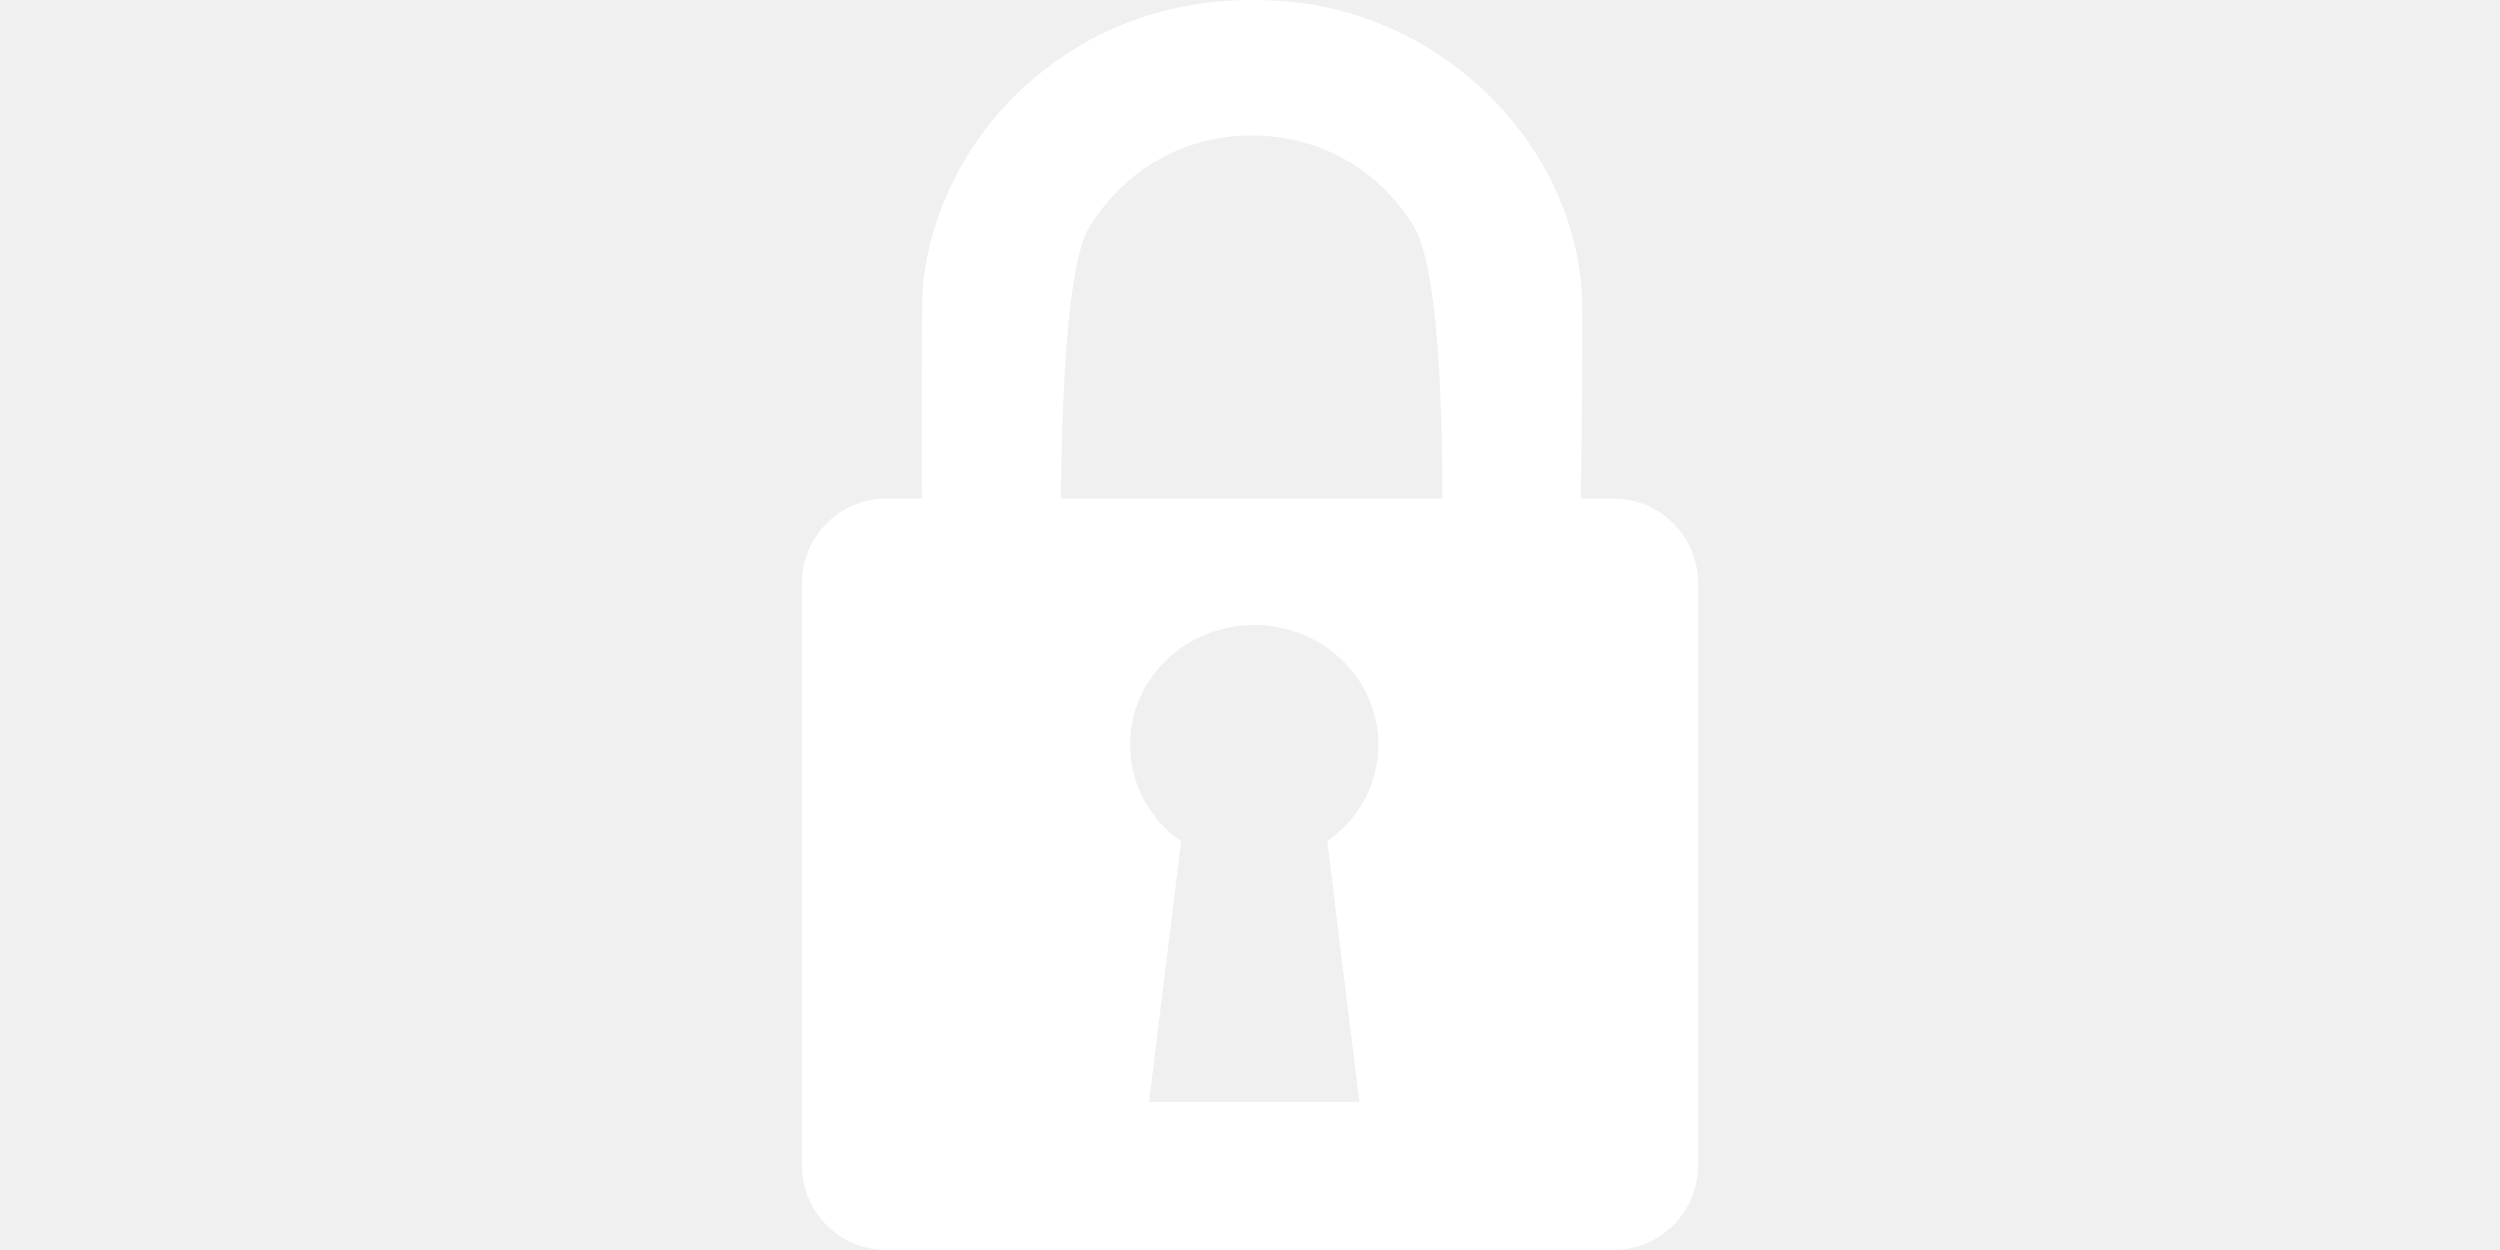
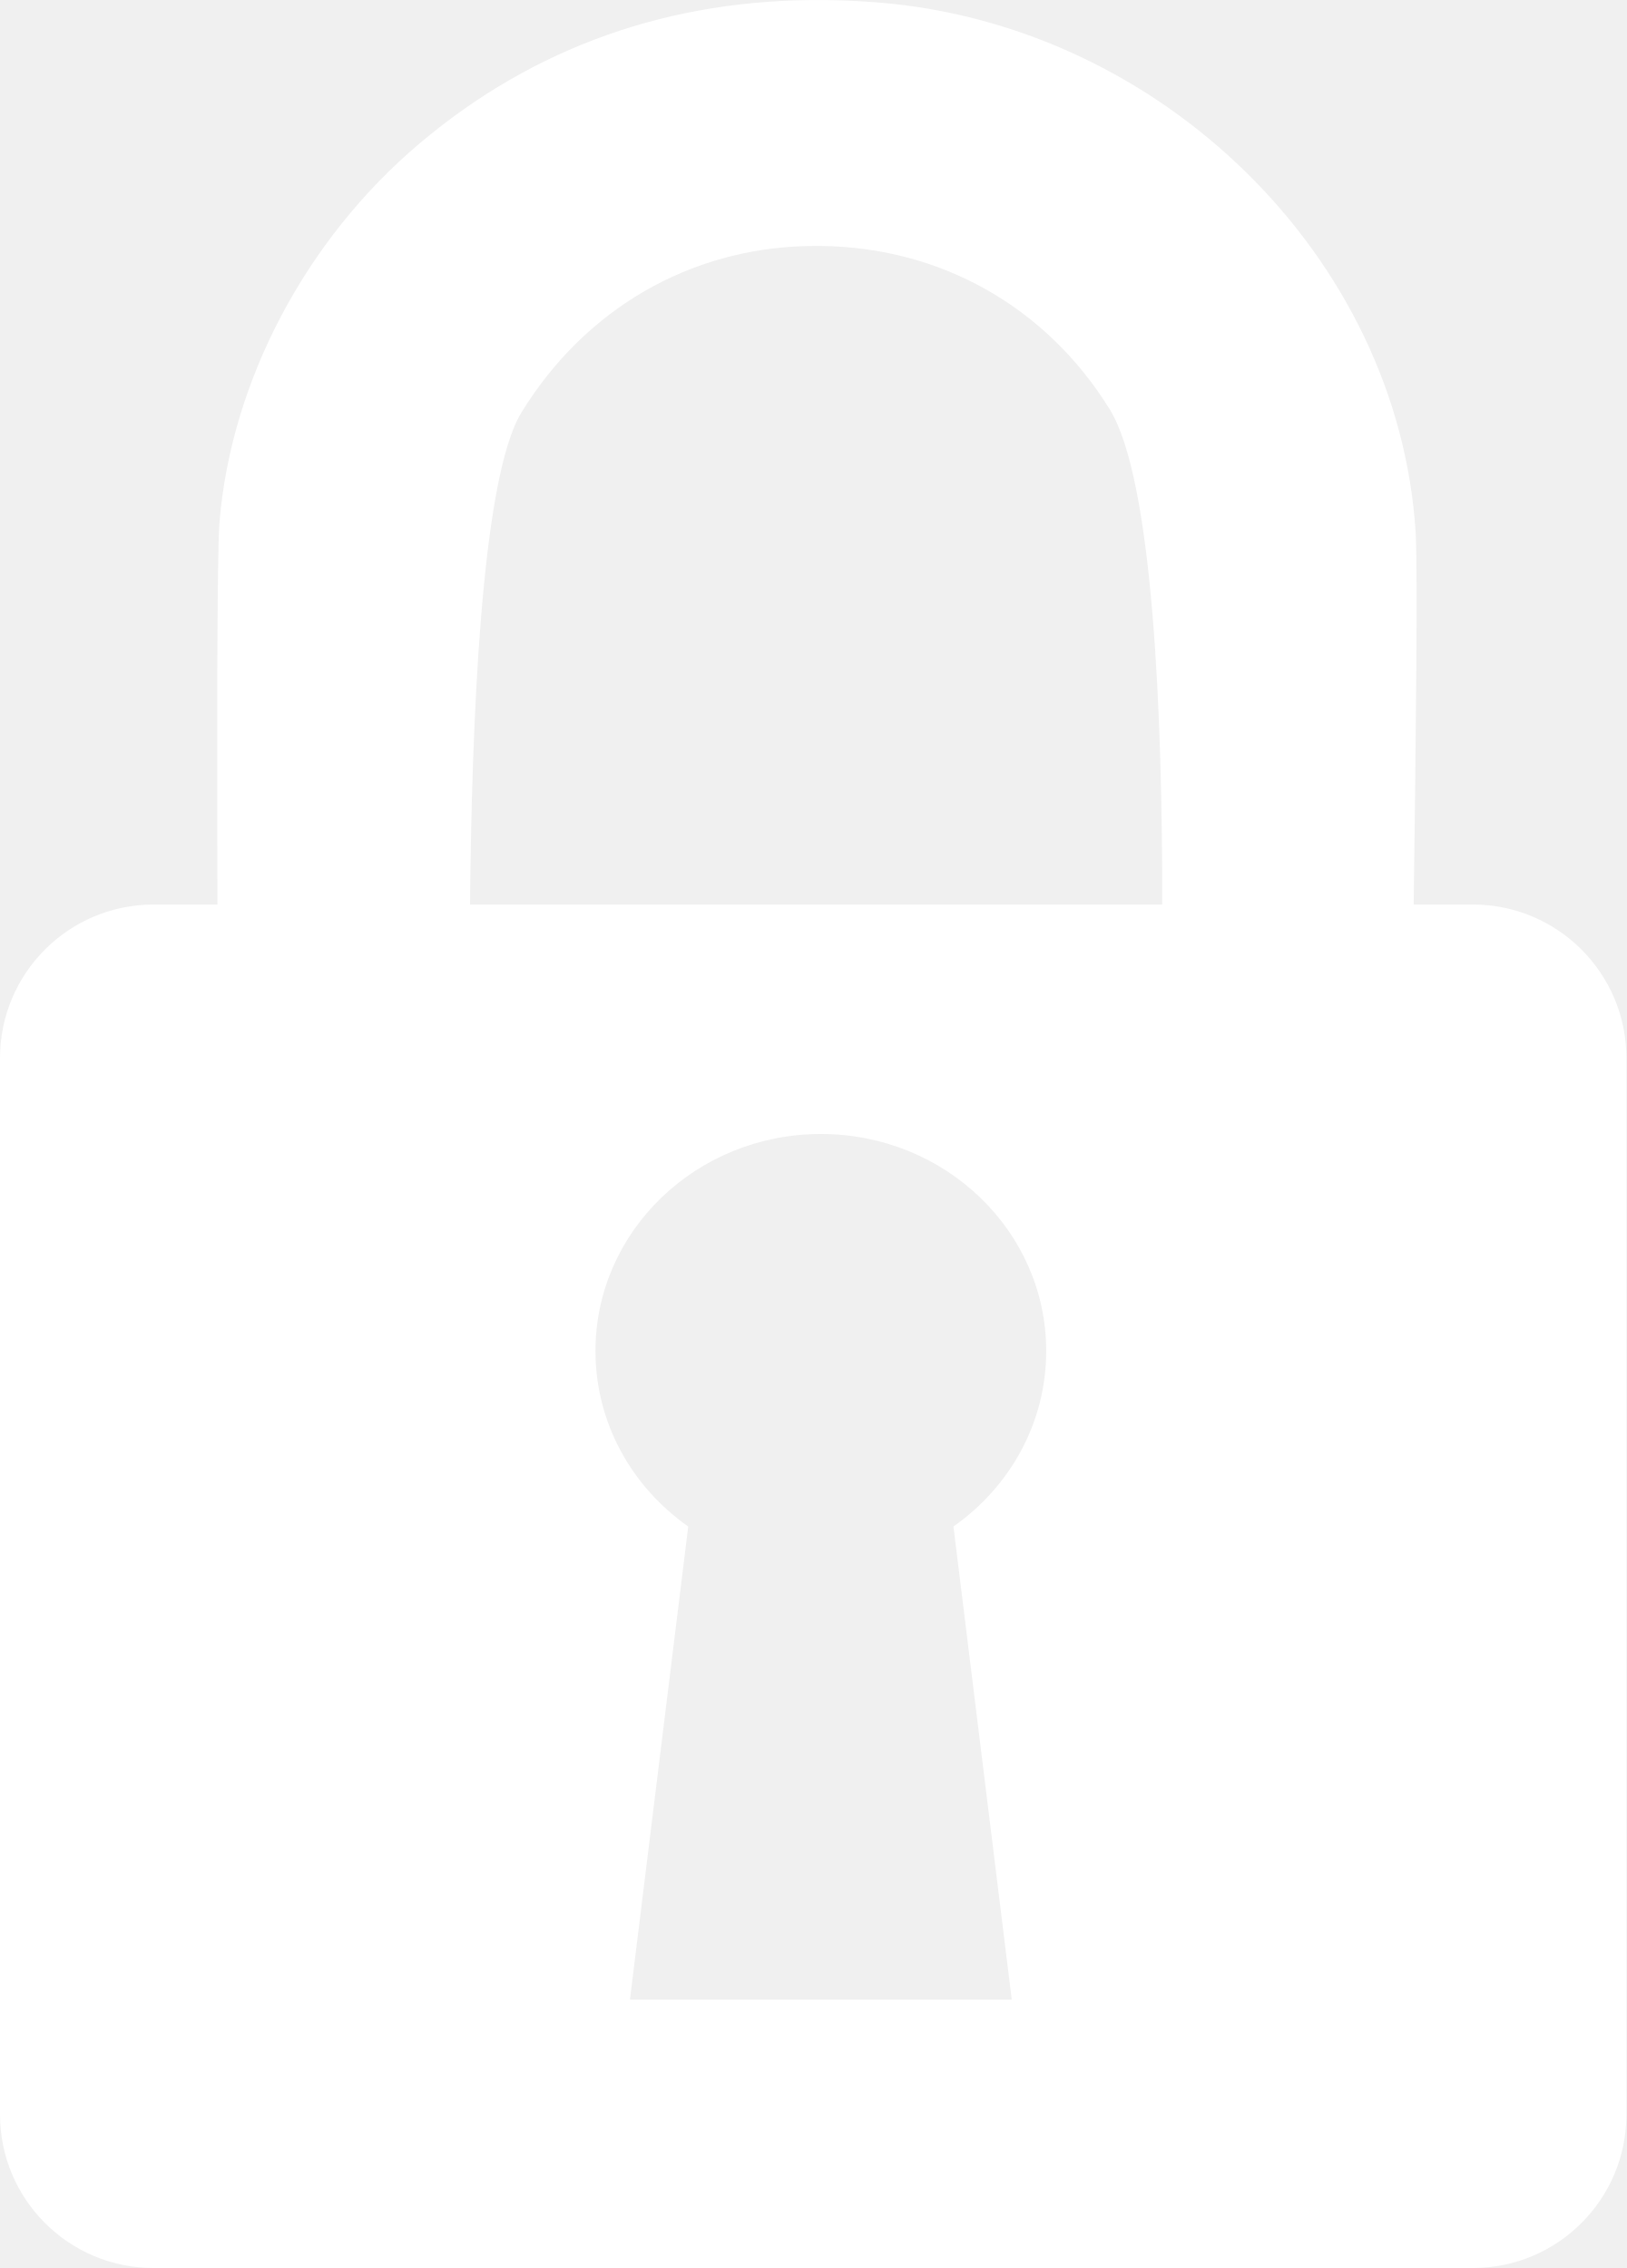
- <svg xmlns="http://www.w3.org/2000/svg" version="1.1" id="Layer_1" x="0px" y="0px" viewBox="-225 -112.5 500 250" enable-background="new -225 -112.5 500 250" xml:space="preserve">
-   <g>
-     <path id="XMLID_124_" fill-rule="evenodd" clip-rule="evenodd" fill="#FFFFFF" d="M97.695-12.794h-6.523    c0.219-15.912,0.465-37.184,0.21-41.137    c-1.944-30.174-27.963-55.78-59.236-58.298    c-1.96-0.157-3.923-0.246-5.833-0.266c-17.051-0.175-32.1,5.153-44.728,15.834    c-12.531,10.6-20.763,26.223-22.019,41.791    c-0.292,3.621-0.262,26.013-0.222,42.077h-7.039    c-9.347,0-16.923,7.577-16.923,16.923v116.448c0,9.346,7.577,16.923,16.923,16.923    H97.695c9.346,0,16.923-7.577,16.923-16.923V4.129    C114.618-5.217,107.042-12.794,97.695-12.794z M46.879,107.918H4.804l6.424-52.153    C5.033,51.415,1.004,44.375,1.004,36.425c0-13.213,11.12-23.924,24.836-23.925    c13.717,0,24.837,10.711,24.837,23.924c0,7.95-4.028,14.99-10.222,19.341    L46.879,107.918z M-12.821-12.794c0.188-19.393,1.164-46.906,5.67-54.243    c6.989-11.381,18.495-18.067,31.568-18.344c0.465-0.01,0.924-0.012,1.381-0.008    c13.255,0.136,24.871,6.694,31.867,17.99    c4.838,7.812,5.822,34.271,5.797,54.605H-12.821z" />
-   </g>
+ <svg xmlns="http://www.w3.org/2000/svg" enable-background="new -225 -112.5 500 250" height="250" viewBox="-225 -112.5 179.237 250" width="179.237">
+   <path clip-rule="evenodd" d="m97.695-12.794h-6.523c.219-15.912.465-37.184.21-41.137-1.944-30.174-27.963-55.78-59.236-58.298-1.96-.157-3.923-.246-5.833-.266-17.051-.175-32.1 5.153-44.728 15.834-12.531 10.6-20.763 26.223-22.019 41.791-.292 3.621-.262 26.013-.222 42.077h-7.039c-9.347 0-16.923 7.577-16.923 16.923v116.448c0 9.346 7.577 16.923 16.923 16.923h145.39c9.346 0 16.923-7.577 16.923-16.923v-116.448c0-9.346-7.577-16.923-16.923-16.923zm-50.816 120.712h-42.076l6.424-52.153c-6.195-4.351-10.223-11.391-10.223-19.341 0-13.213 11.12-23.924 24.836-23.925 13.717 0 24.837 10.711 24.837 23.924 0 7.95-4.028 14.99-10.222 19.341zm-59.7-120.712c.188-19.393 1.164-46.906 5.67-54.243 6.989-11.381 18.495-18.067 31.568-18.344.465-.01.924-.012 1.381-.008 13.255.136 24.871 6.694 31.867 17.99 4.838 7.812 5.822 34.271 5.797 54.605h-76.282z" fill="#fff" fill-rule="evenodd" transform="translate(-160.3817 .000002)" />
</svg>
